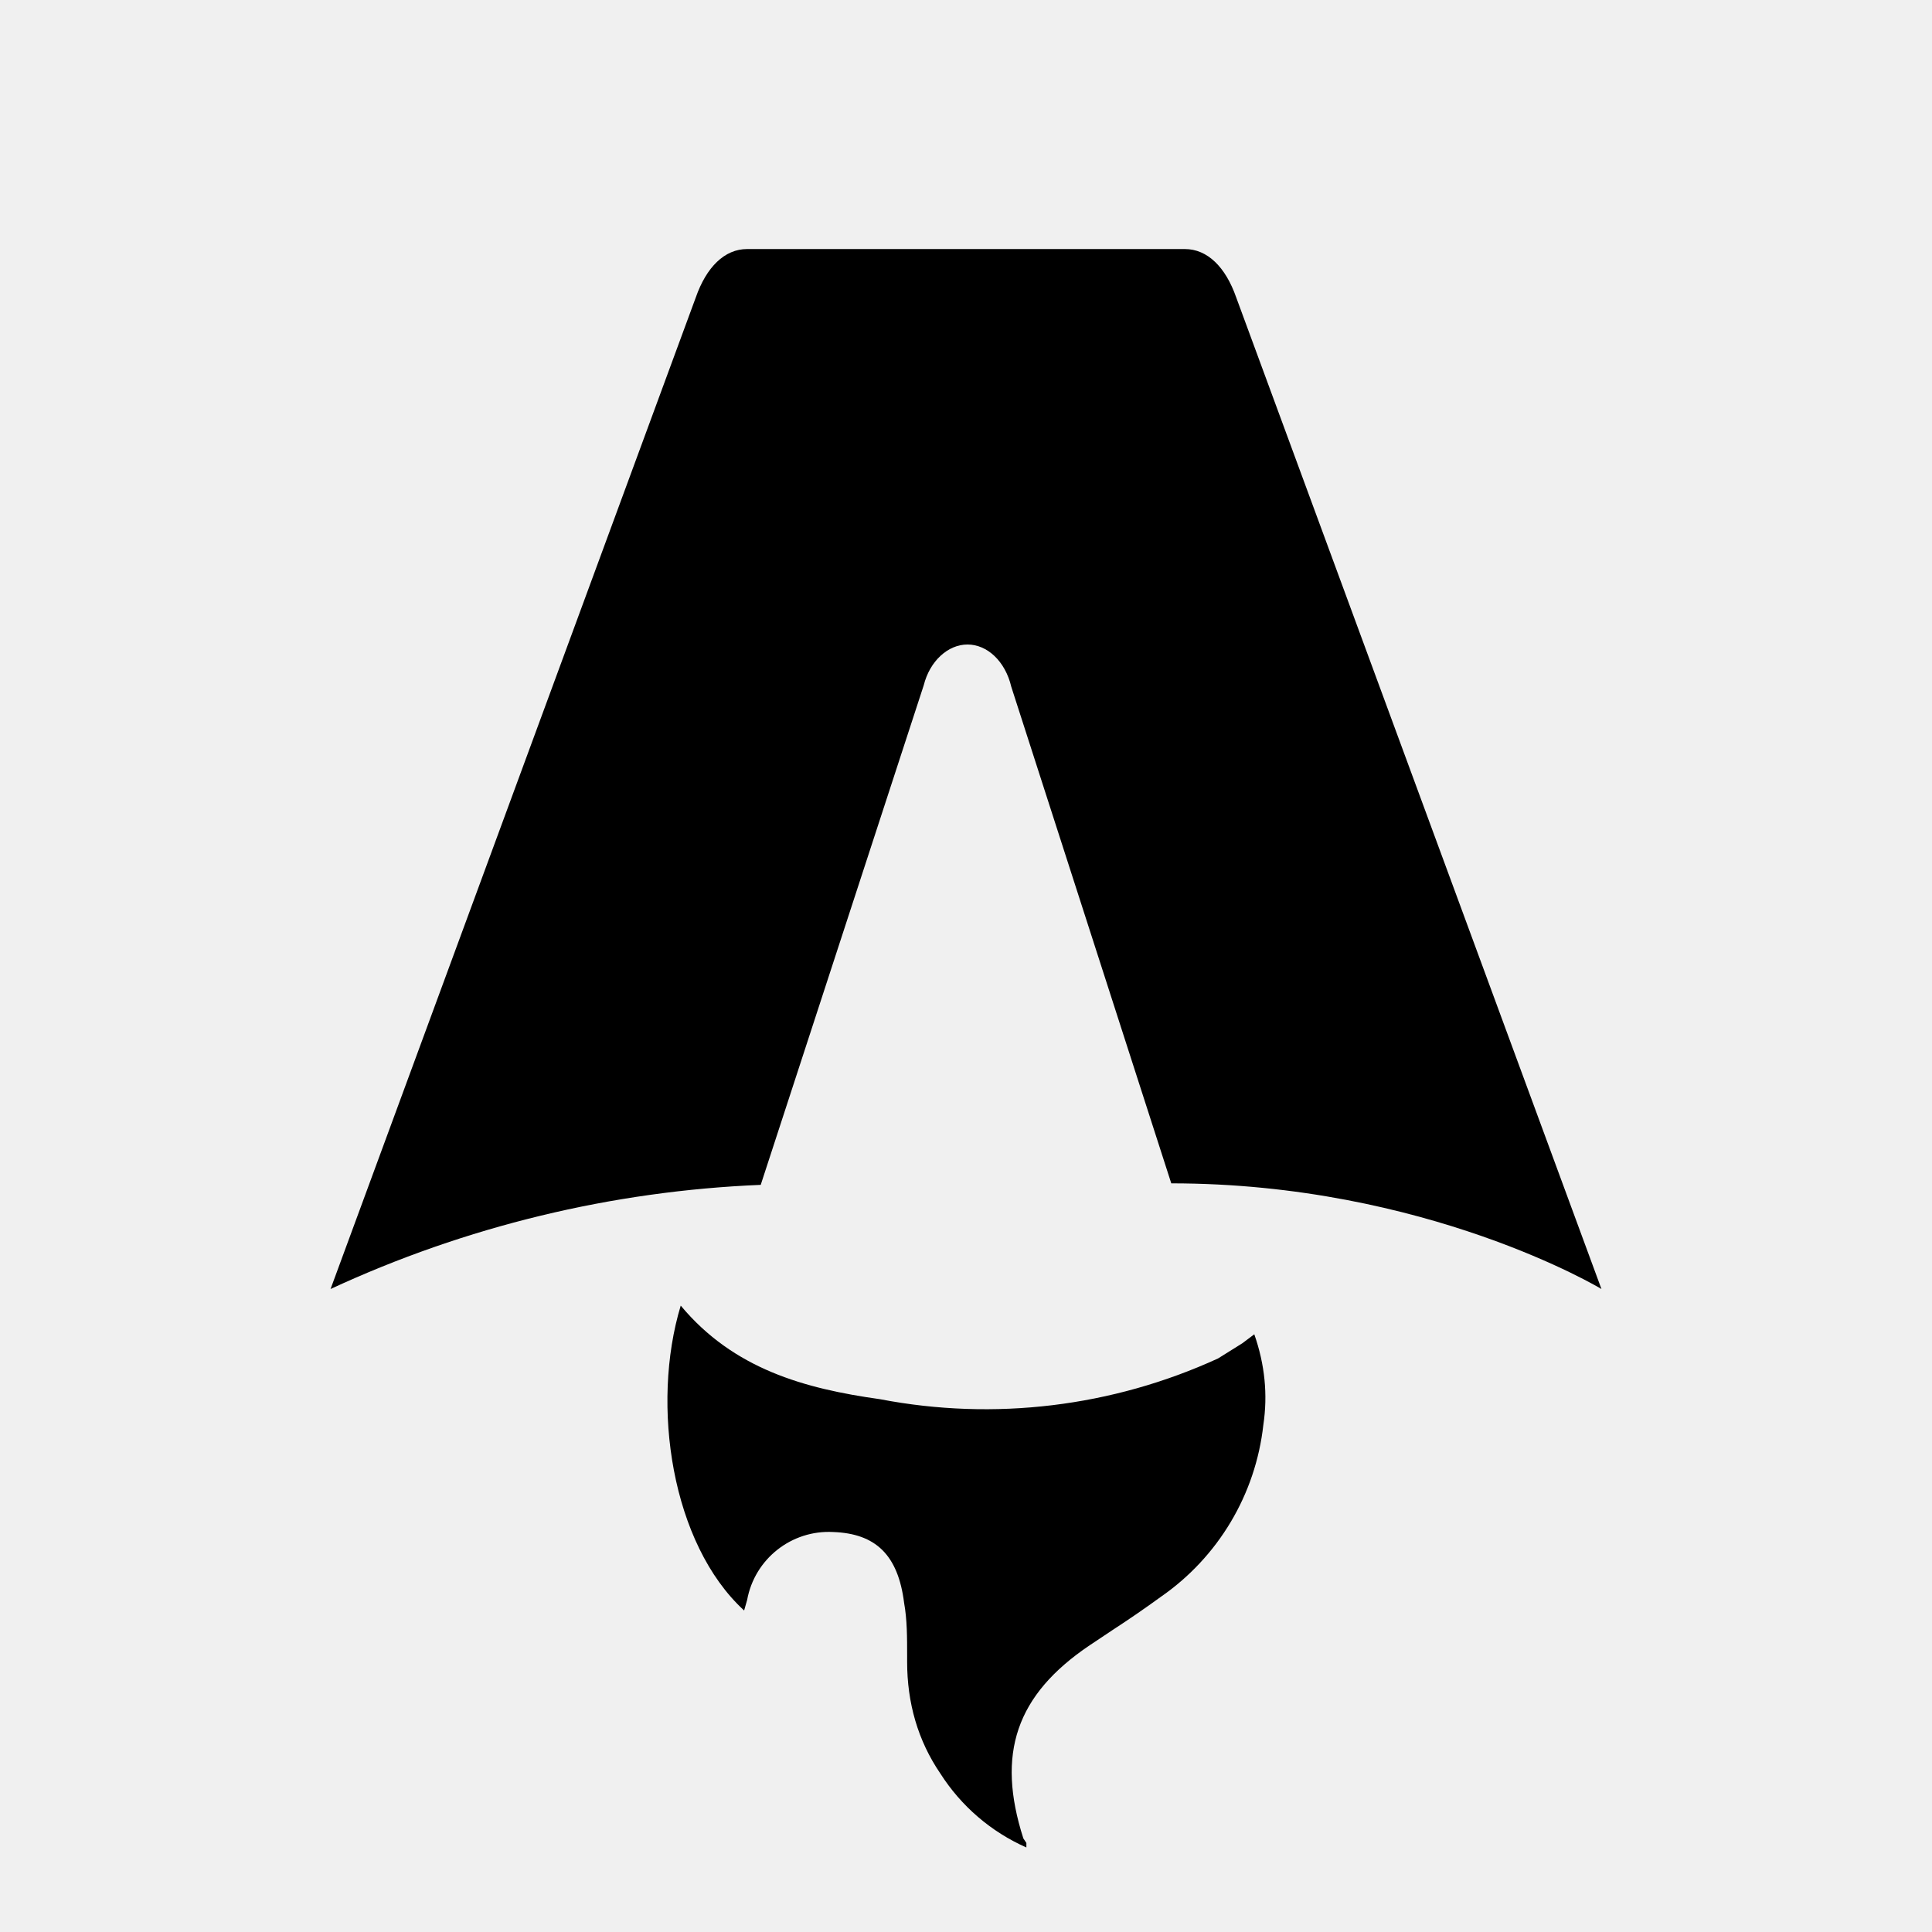
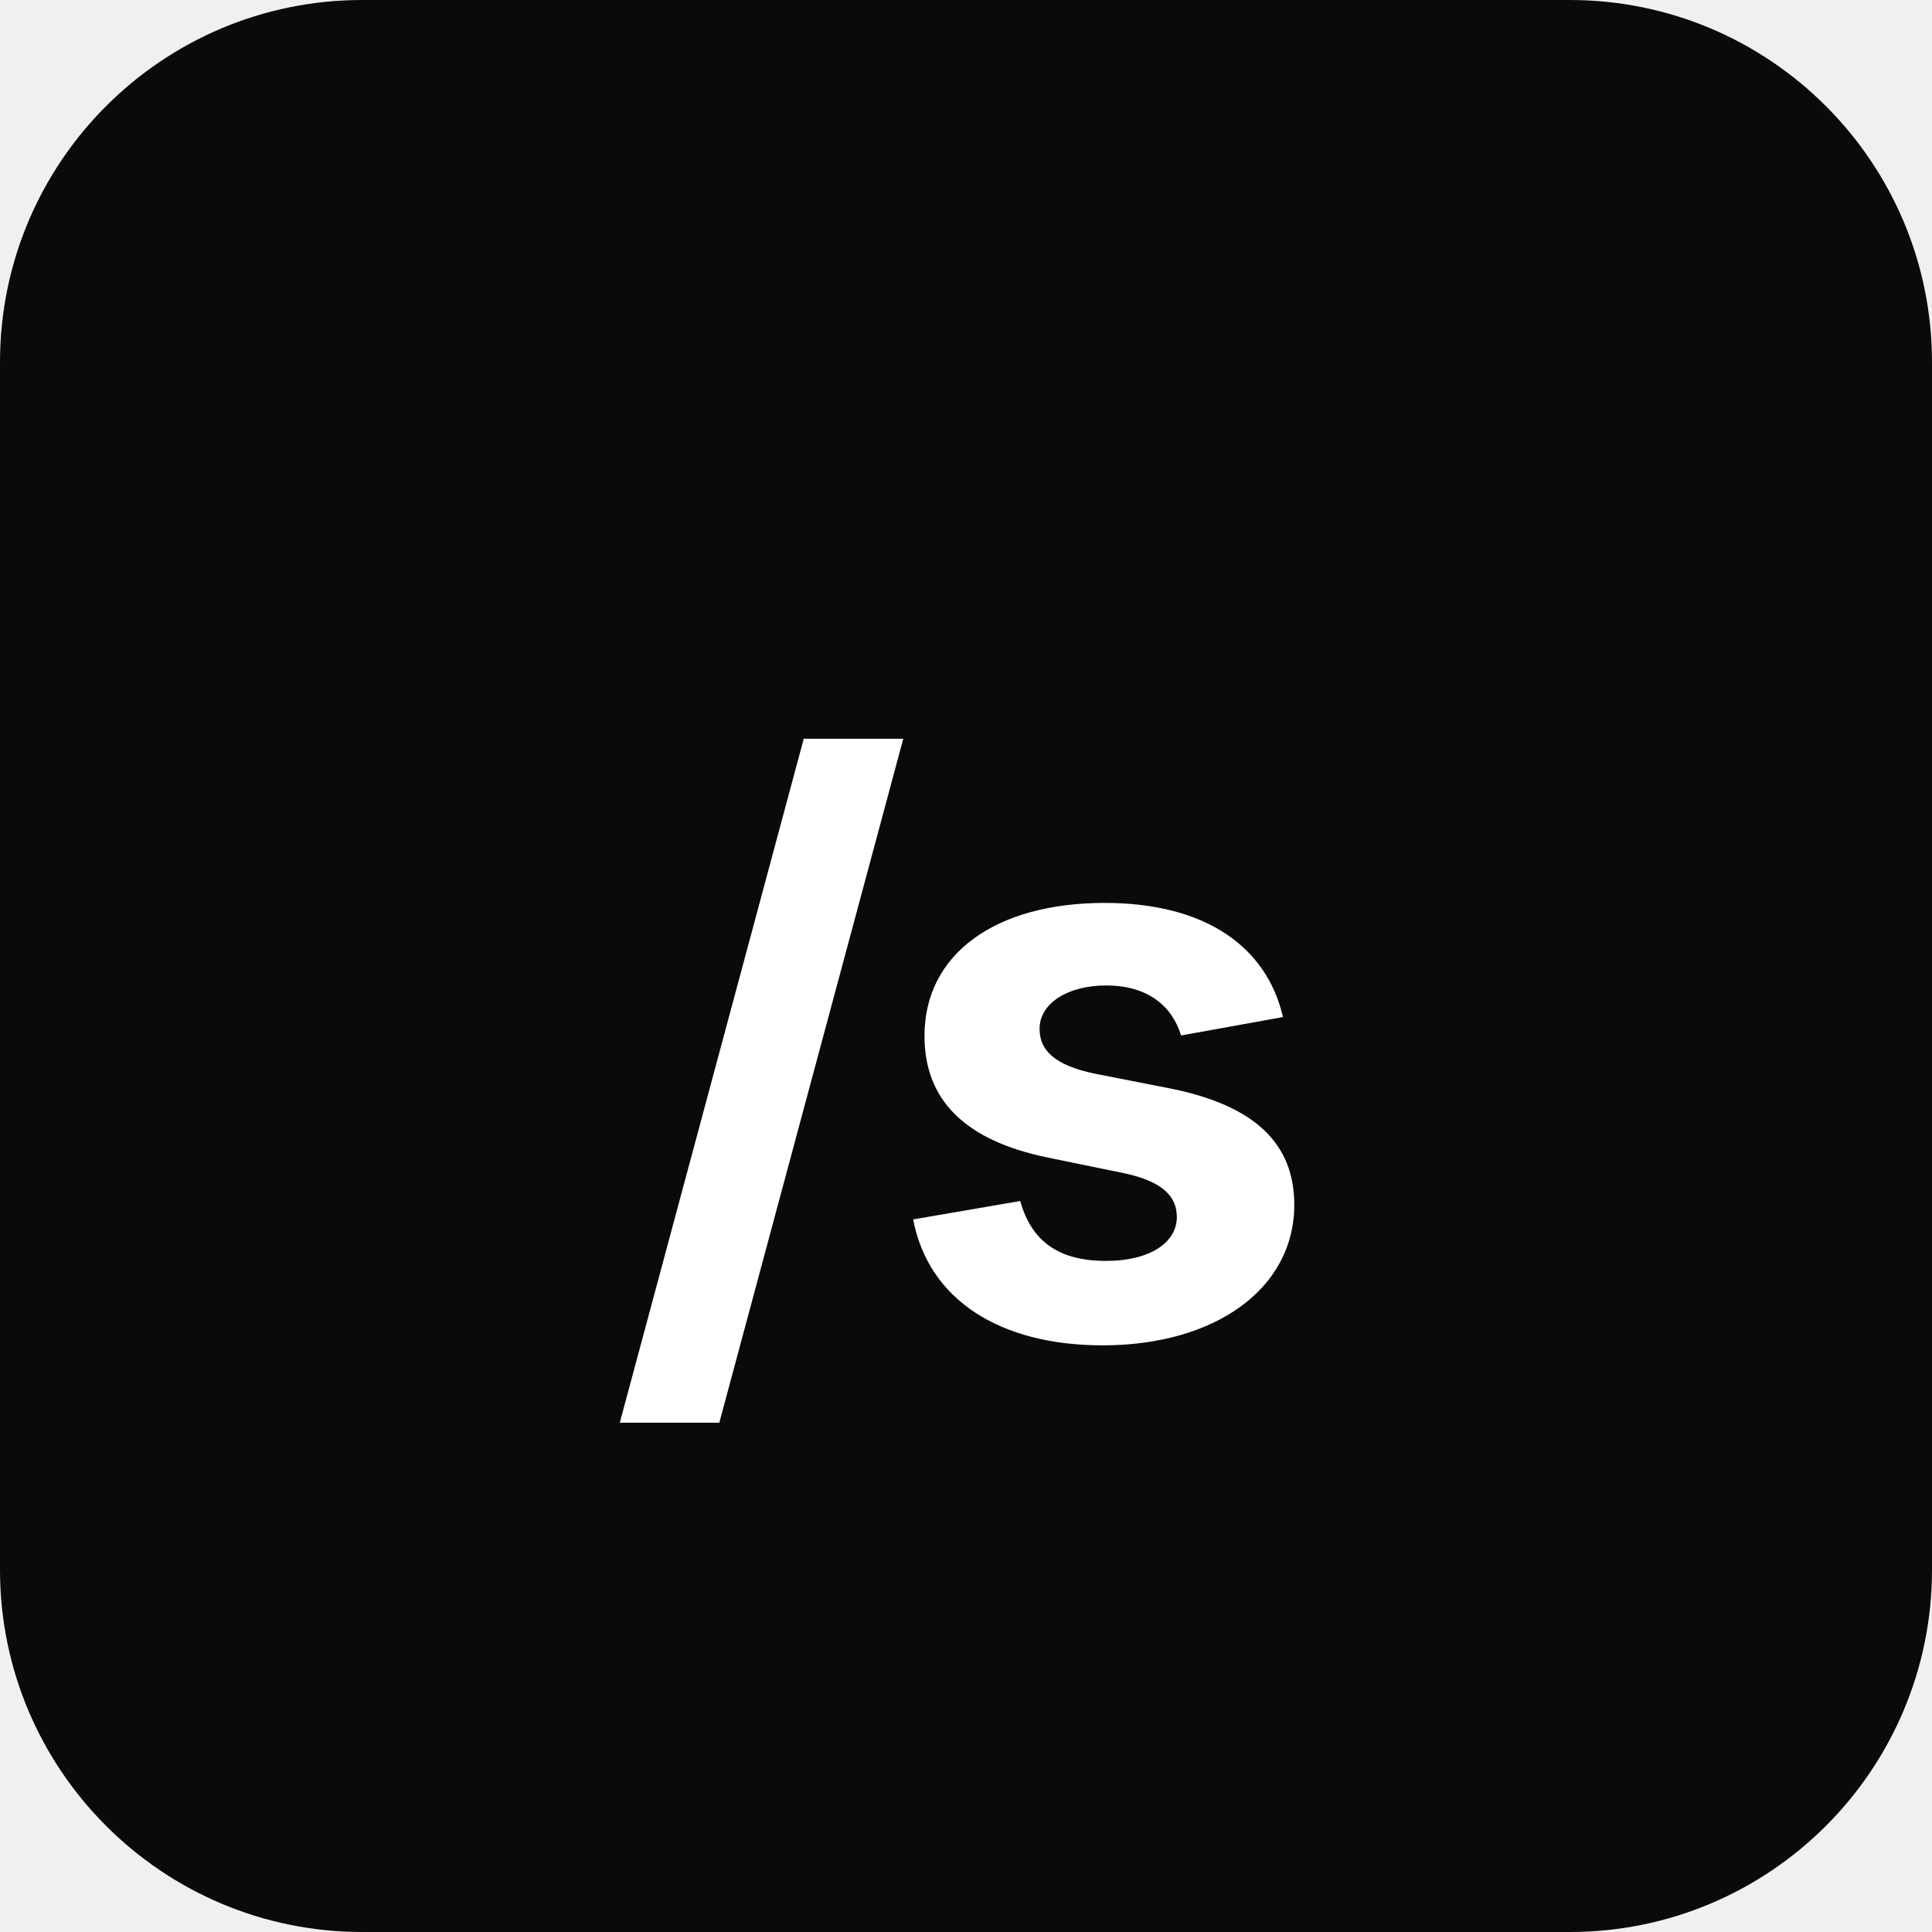
- <svg xmlns="http://www.w3.org/2000/svg" fill="none" viewBox="0 0 128 128">
-   <path d="M50.4 78.5a75.1 75.1 0 0 0-28.5 6.9l24.2-65.7c.7-2 1.9-3.2 3.4-3.2h29c1.5 0 2.7 1.2 3.4 3.2l24.2 65.7s-11.6-7-28.5-7L67 45.5c-.4-1.7-1.6-2.8-2.9-2.8-1.3 0-2.5 1.1-2.9 2.7L50.4 78.5Zm-1.1 28.2Zm-4.2-20.2c-2 6.6-.6 15.8 4.2 20.2a17.5 17.5 0 0 1 .2-.7 5.5 5.5 0 0 1 5.7-4.5c2.8.1 4.3 1.5 4.7 4.7.2 1.1.2 2.3.2 3.5v.4c0 2.7.7 5.2 2.2 7.4a13 13 0 0 0 5.7 4.9v-.3l-.2-.3c-1.8-5.6-.5-9.5 4.4-12.8l1.5-1a73 73 0 0 0 3.2-2.2 16 16 0 0 0 6.8-11.4c.3-2 .1-4-.6-6l-.8.6-1.6 1a37 37 0 0 1-22.4 2.7c-5-.7-9.7-2-13.2-6.2Z" />
-   <style>
-         path { fill: #000; }
-         @media (prefers-color-scheme: dark) {
-             path { fill: #FFF; }
-         }
-     </style>
+ <svg xmlns="http://www.w3.org/2000/svg" viewBox="0 0 64 64">
+   <rect width="64" height="64" rx="12" fill="#0a0a0a" />
+   <text x="50%" y="54%" dominant-baseline="middle" text-anchor="middle" font-family="Inter, system-ui, sans-serif" font-size="26" font-weight="700" fill="#ffffff" letter-spacing="-1">/s</text>
</svg>
